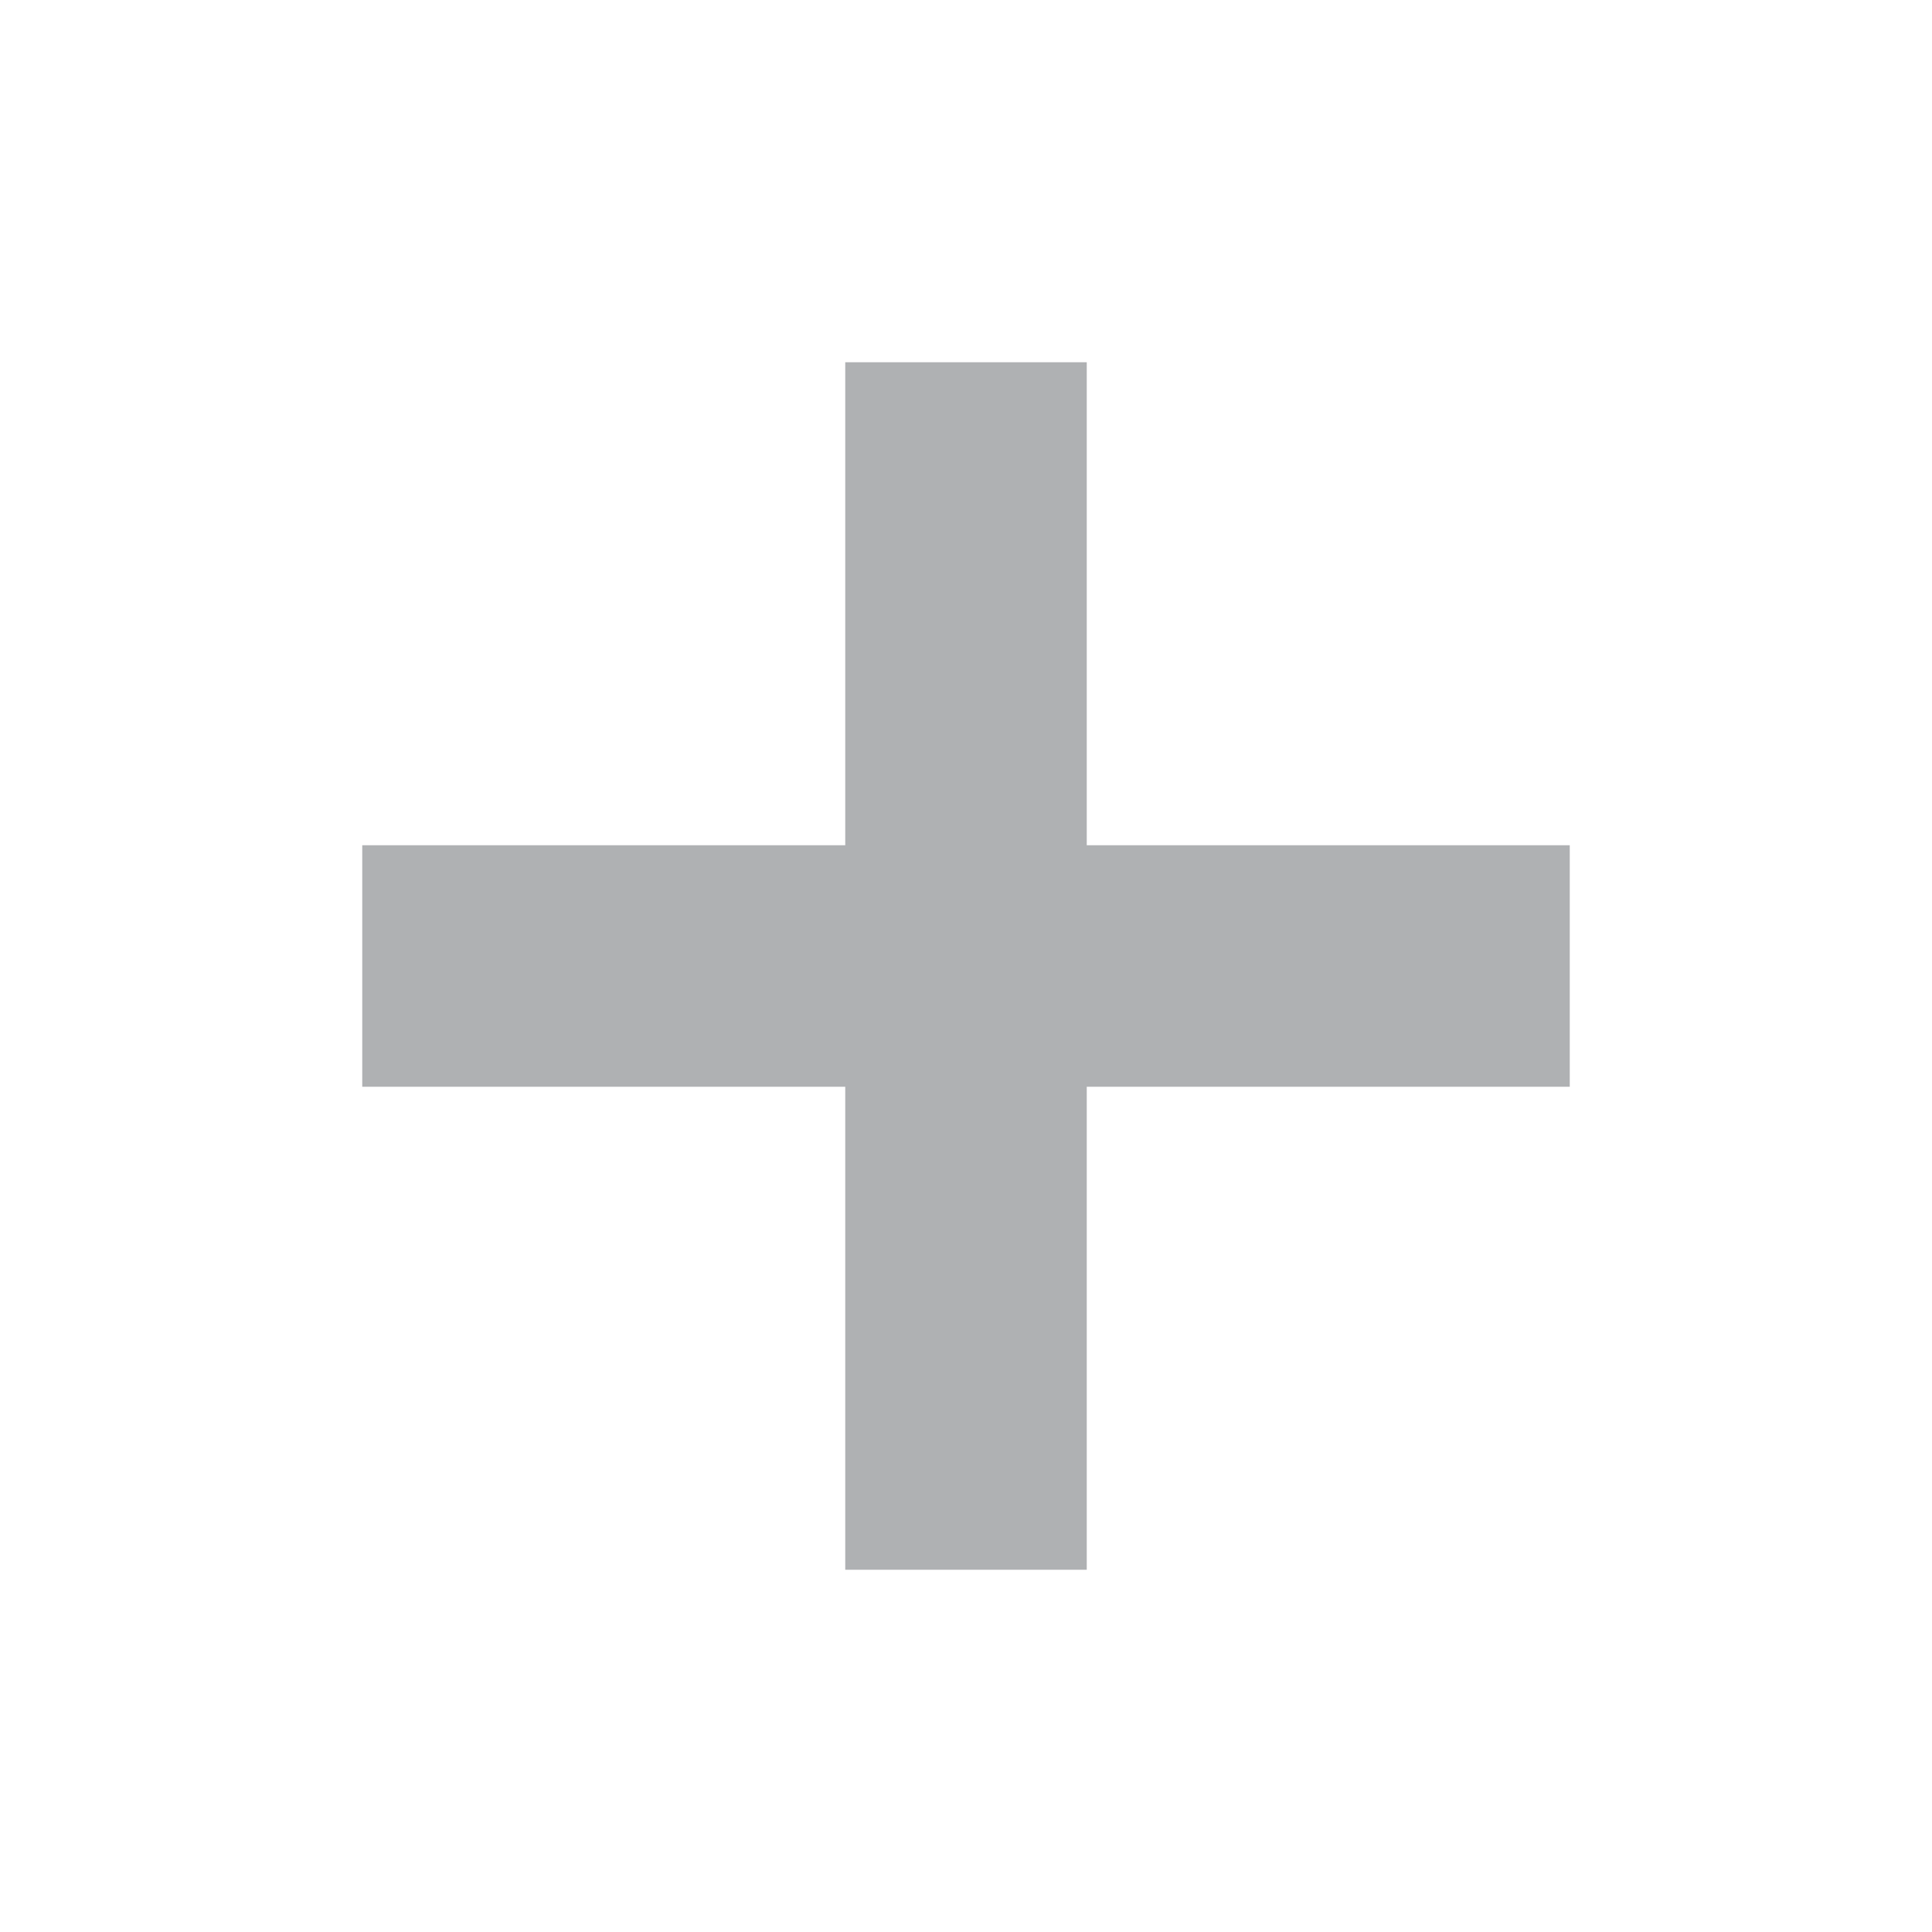
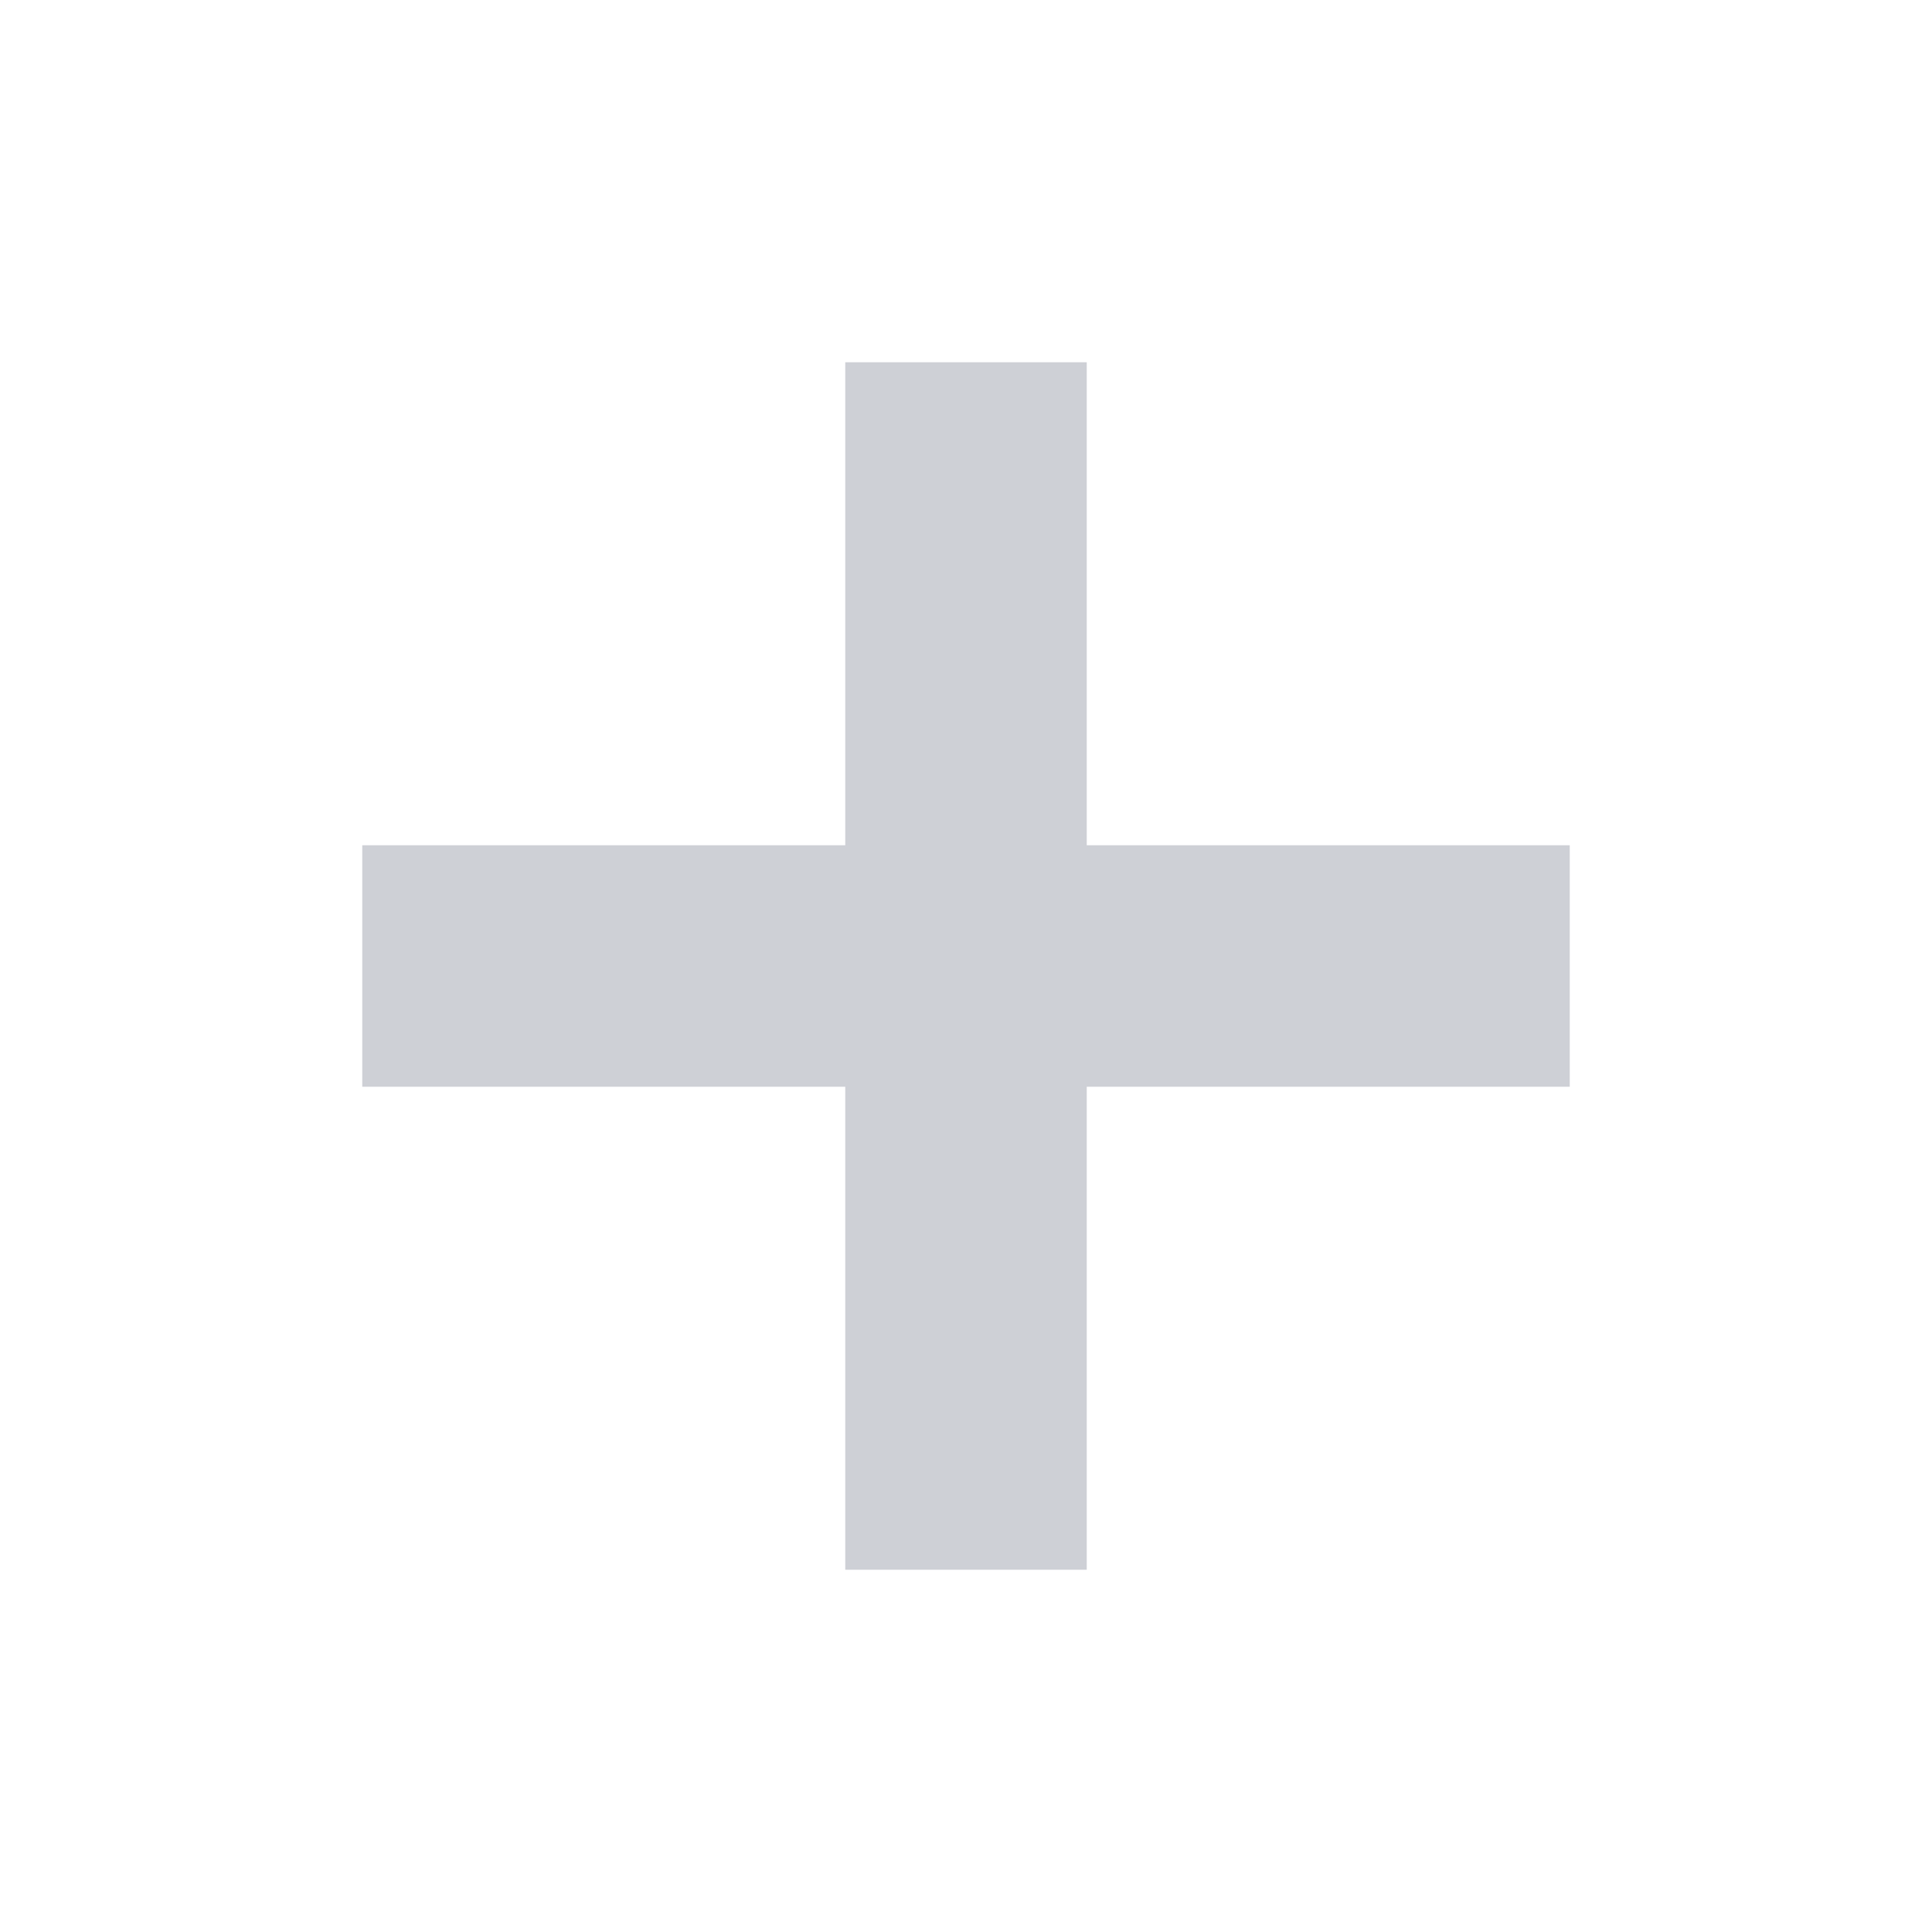
<svg xmlns="http://www.w3.org/2000/svg" width="16" height="16" viewBox="0 0 16 16">
  <g fill="none" fill-rule="evenodd">
-     <rect width="2" height="10" x="7" y="3" fill="#AFB1B3" />
-     <rect width="2" height="10" x="7" y="3" fill="#AFB1B3" transform="rotate(90 8 8)" />
+     <rect width="2" height="10" x="7" y="3" fill="#CED0D6" />
+     <rect width="2" height="10" x="7" y="3" fill="#CED0D6" transform="rotate(90 8 8)" />
  </g>
</svg>
